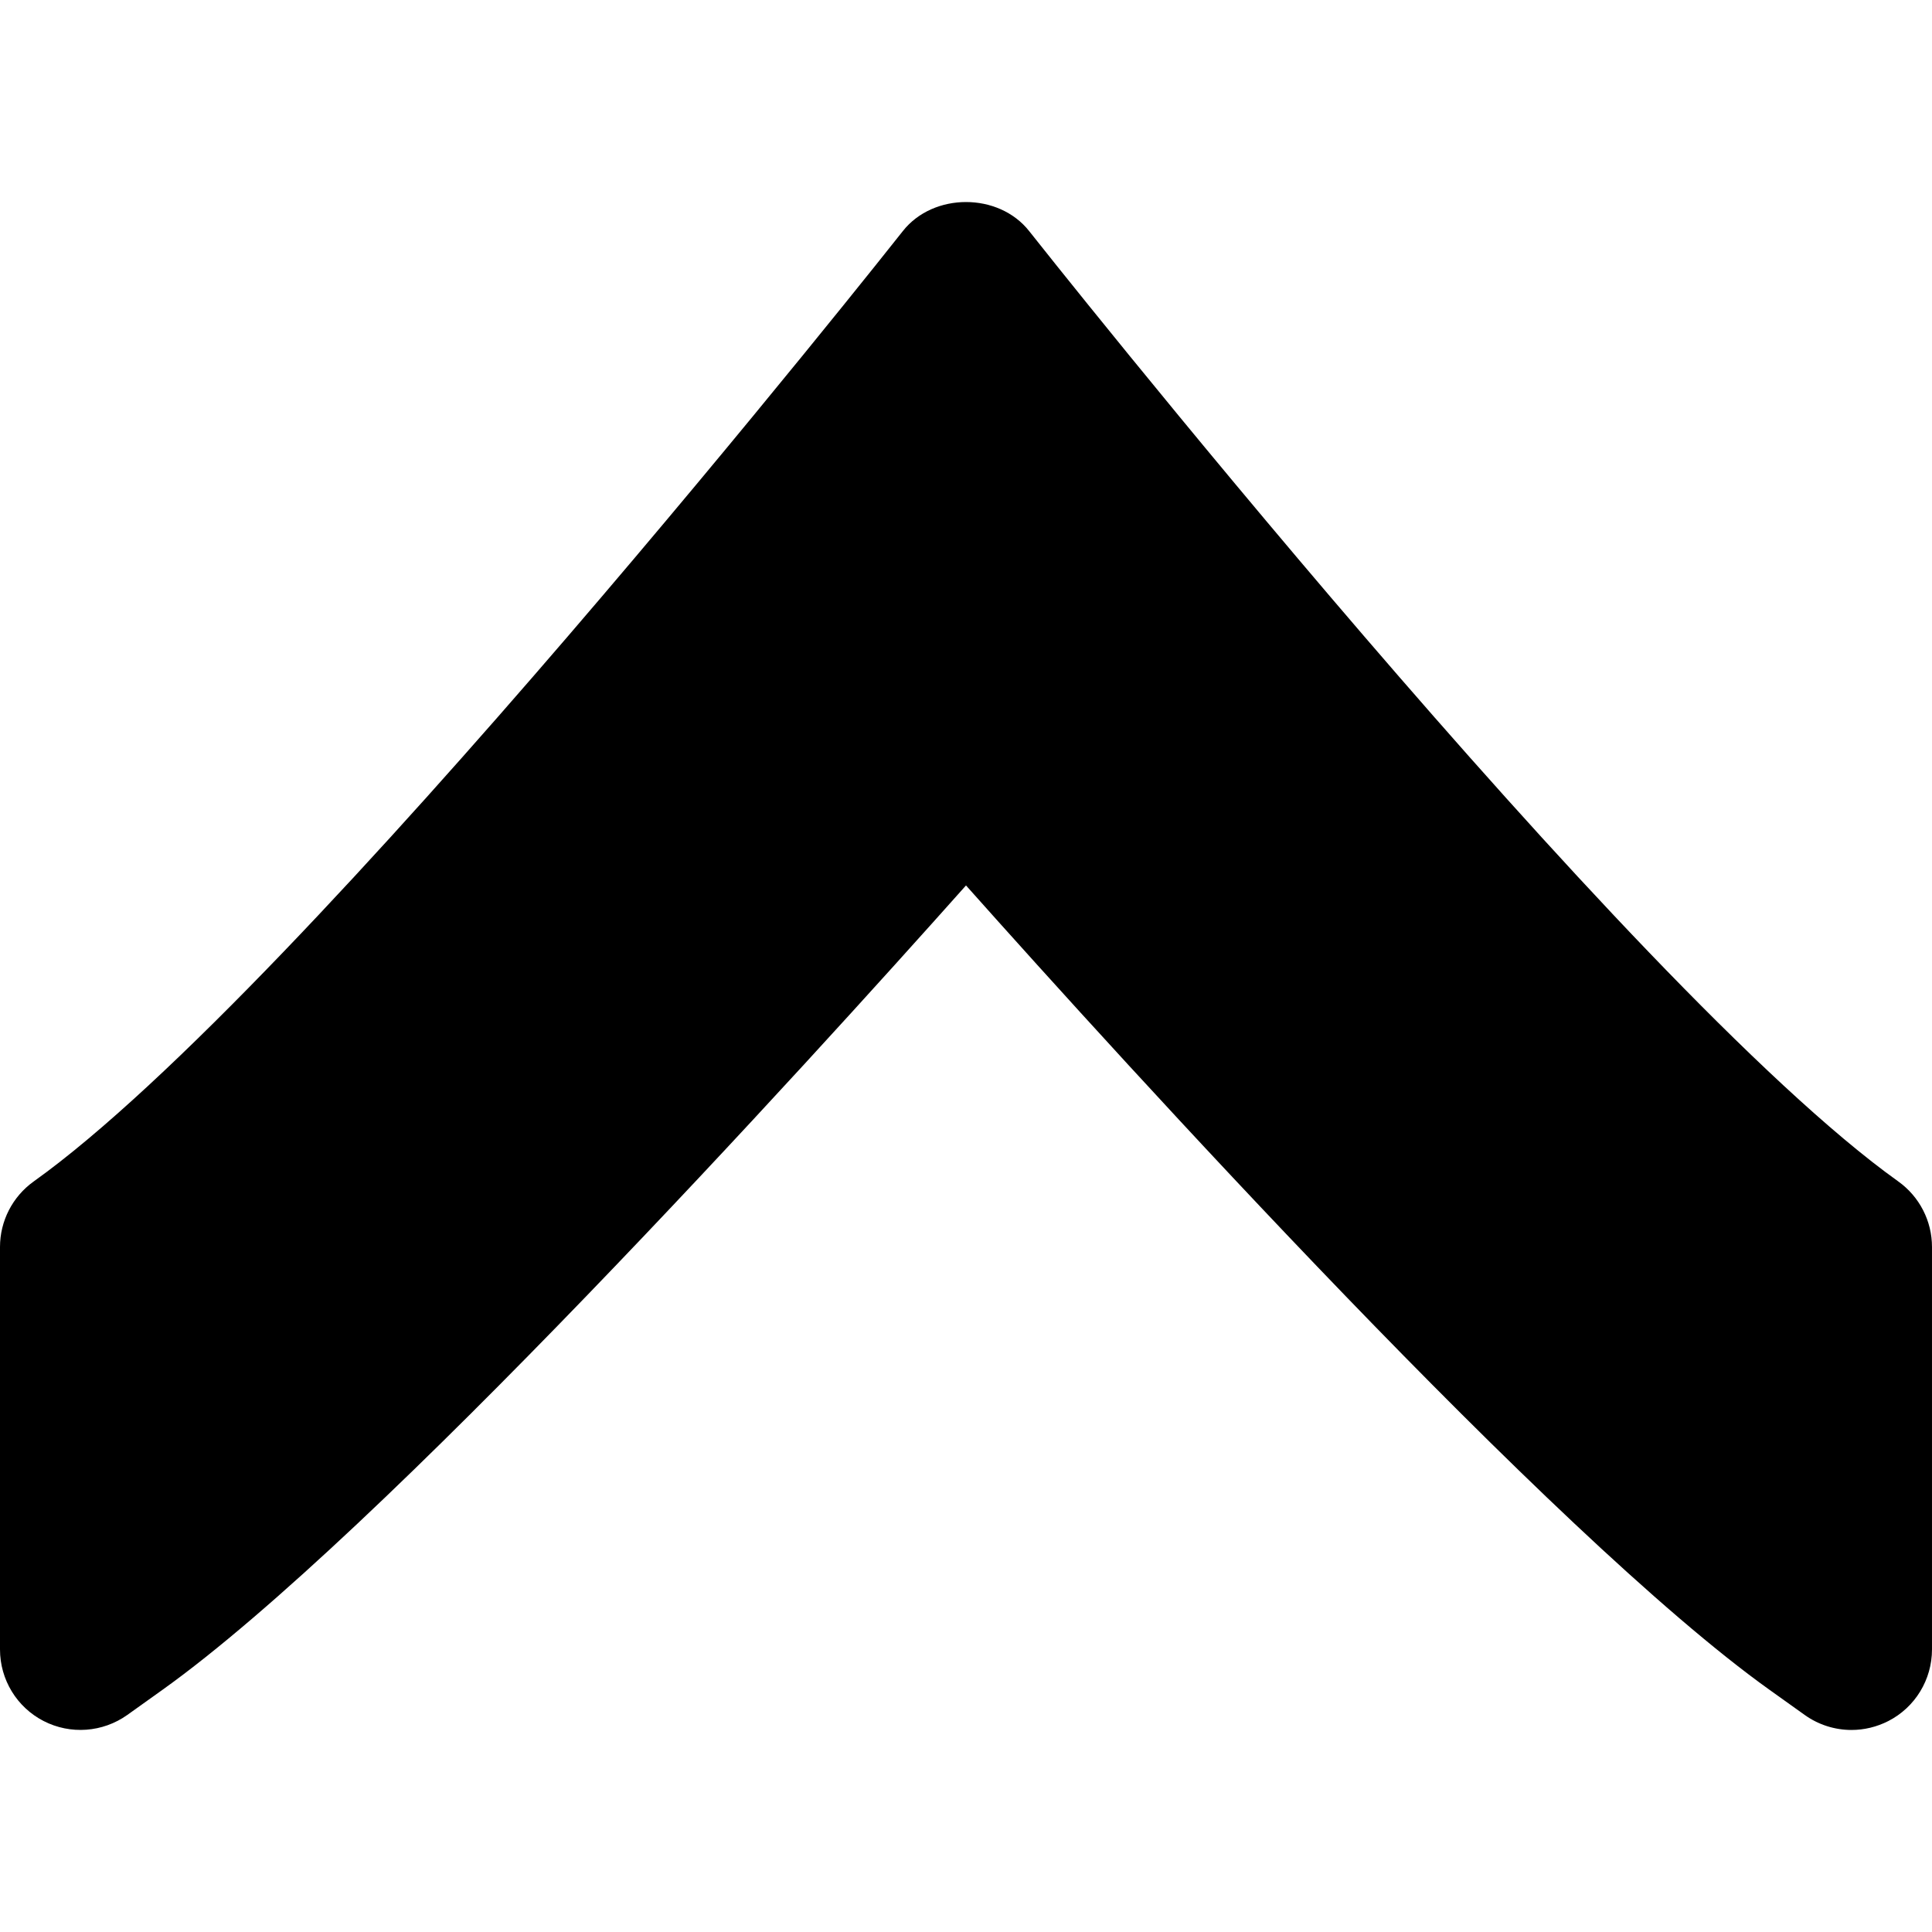
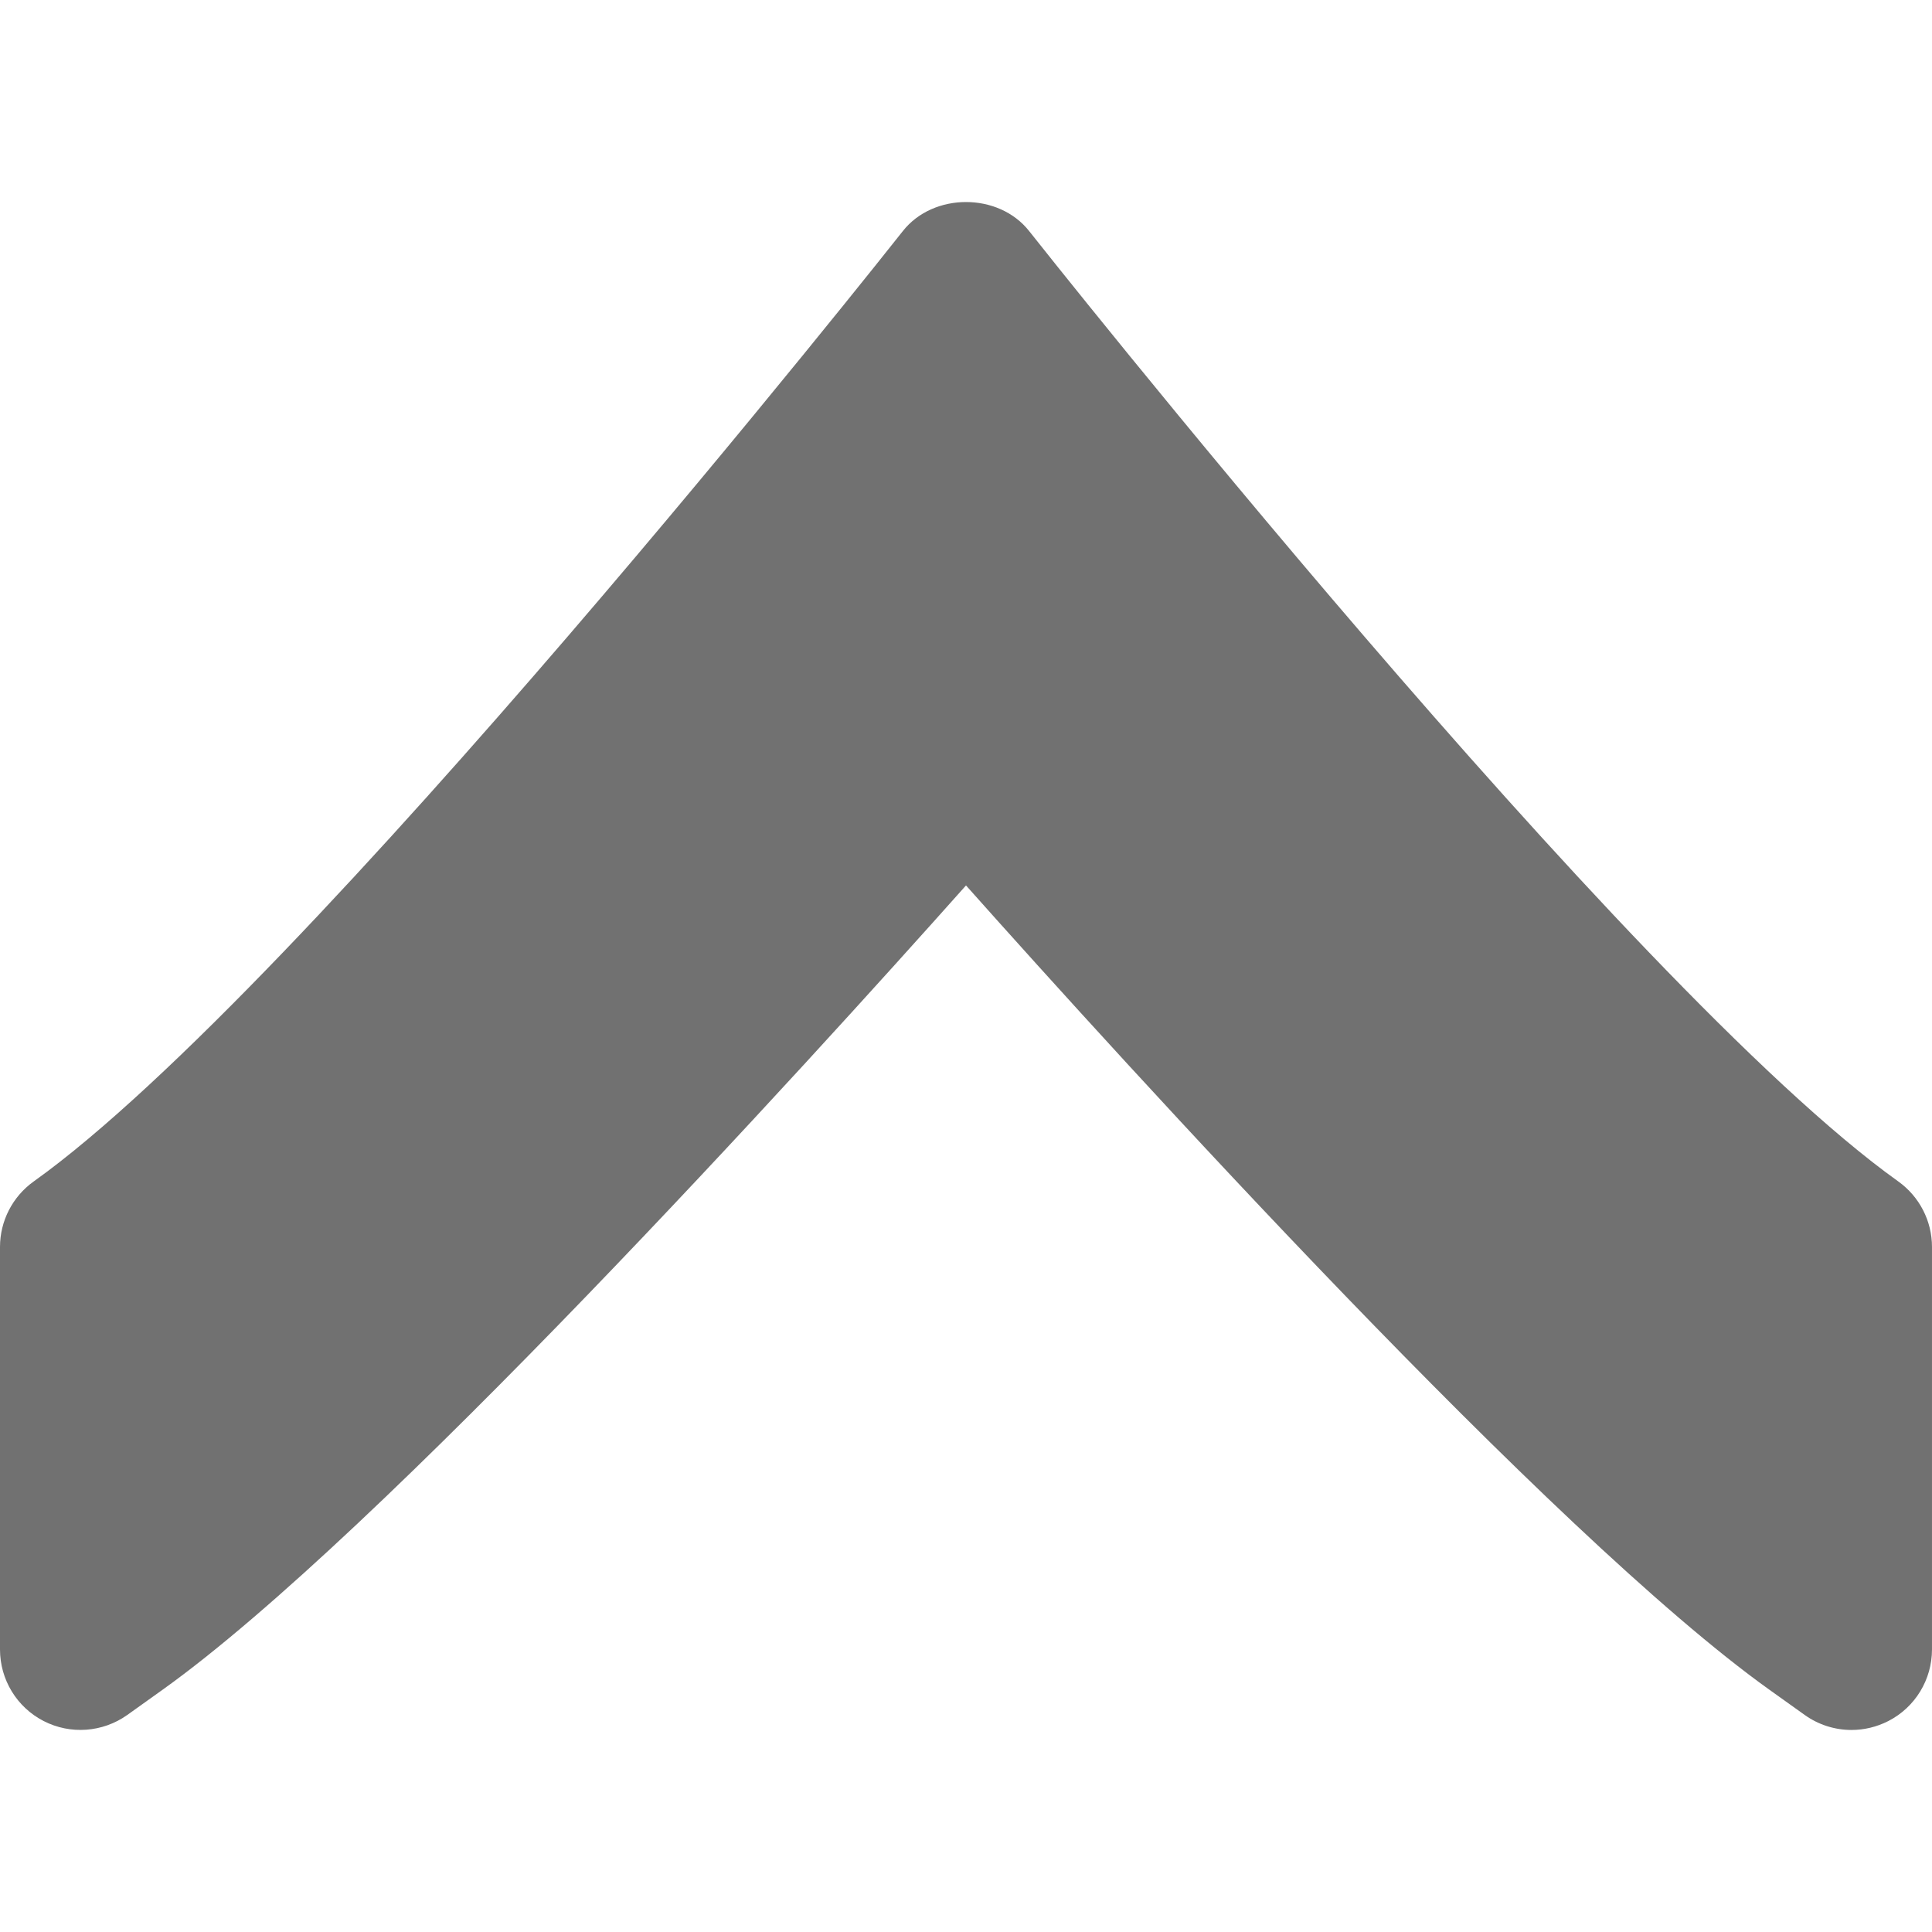
- <svg xmlns="http://www.w3.org/2000/svg" version="1.1" id="Layer_1" x="0px" y="0px" viewBox="0 0 491.52 491.52" style="enable-background:new 0 0 491.52 491.52;" xml:space="preserve">
+ <svg xmlns="http://www.w3.org/2000/svg" version="1.1" id="Layer_1" x="0px" y="0px" viewBox="0 0 491.52 491.52" style="enable-background:new 0 0 491.52 491.52;" xml:space="preserve" fill="#717171">
  <g>
    <g>
      <path d="M482.939,300.57C414.065,251.377,263.352,60.728,261.837,58.803c-7.762-9.871-24.392-9.871-32.154,0    C228.168,60.728,77.496,251.356,8.581,300.57C3.195,304.42,0,310.625,0,317.24v102.4c0,7.68,4.28,14.705,11.1,18.207    c6.82,3.502,15.032,2.908,21.299-1.556l8.888-6.349c55.398-39.567,164.065-159.314,204.472-204.677    c40.407,45.363,149.074,165.11,204.472,204.677l8.888,6.349c3.543,2.539,7.721,3.83,11.919,3.83c3.195,0,6.41-0.758,9.38-2.273    c6.82-3.502,11.1-10.527,11.1-18.207v-102.4C491.52,310.625,488.325,304.42,482.939,300.57z" />
    </g>
  </g>
</svg>
